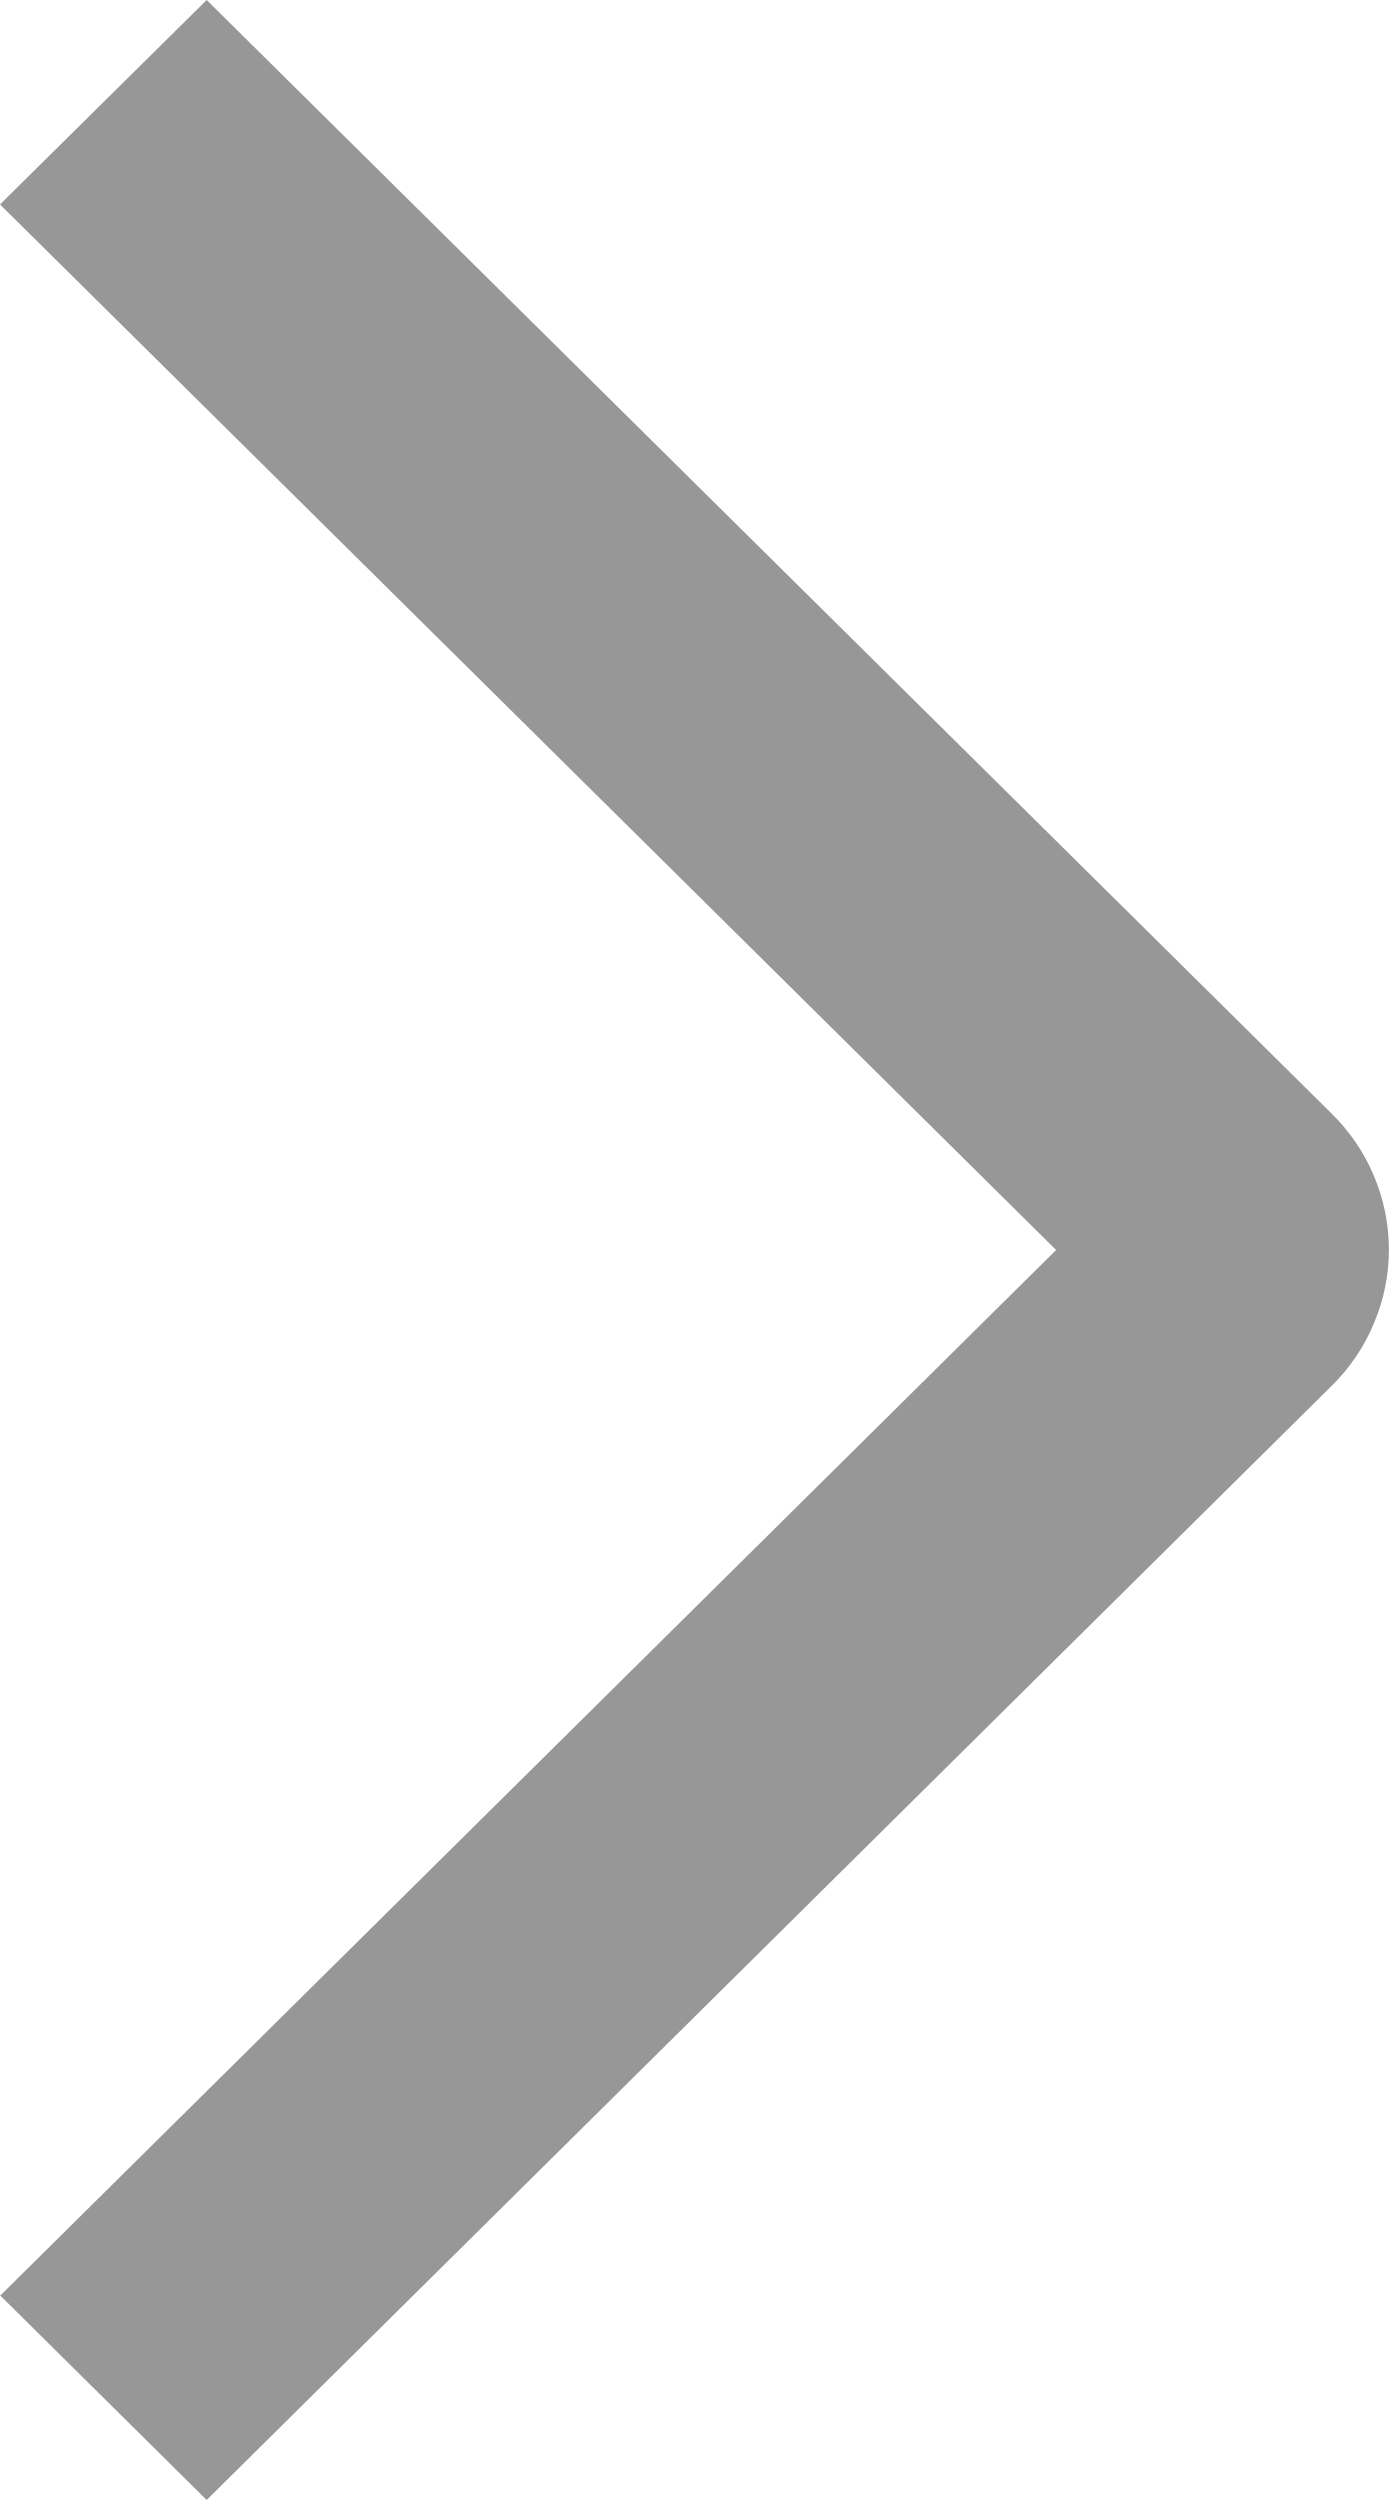
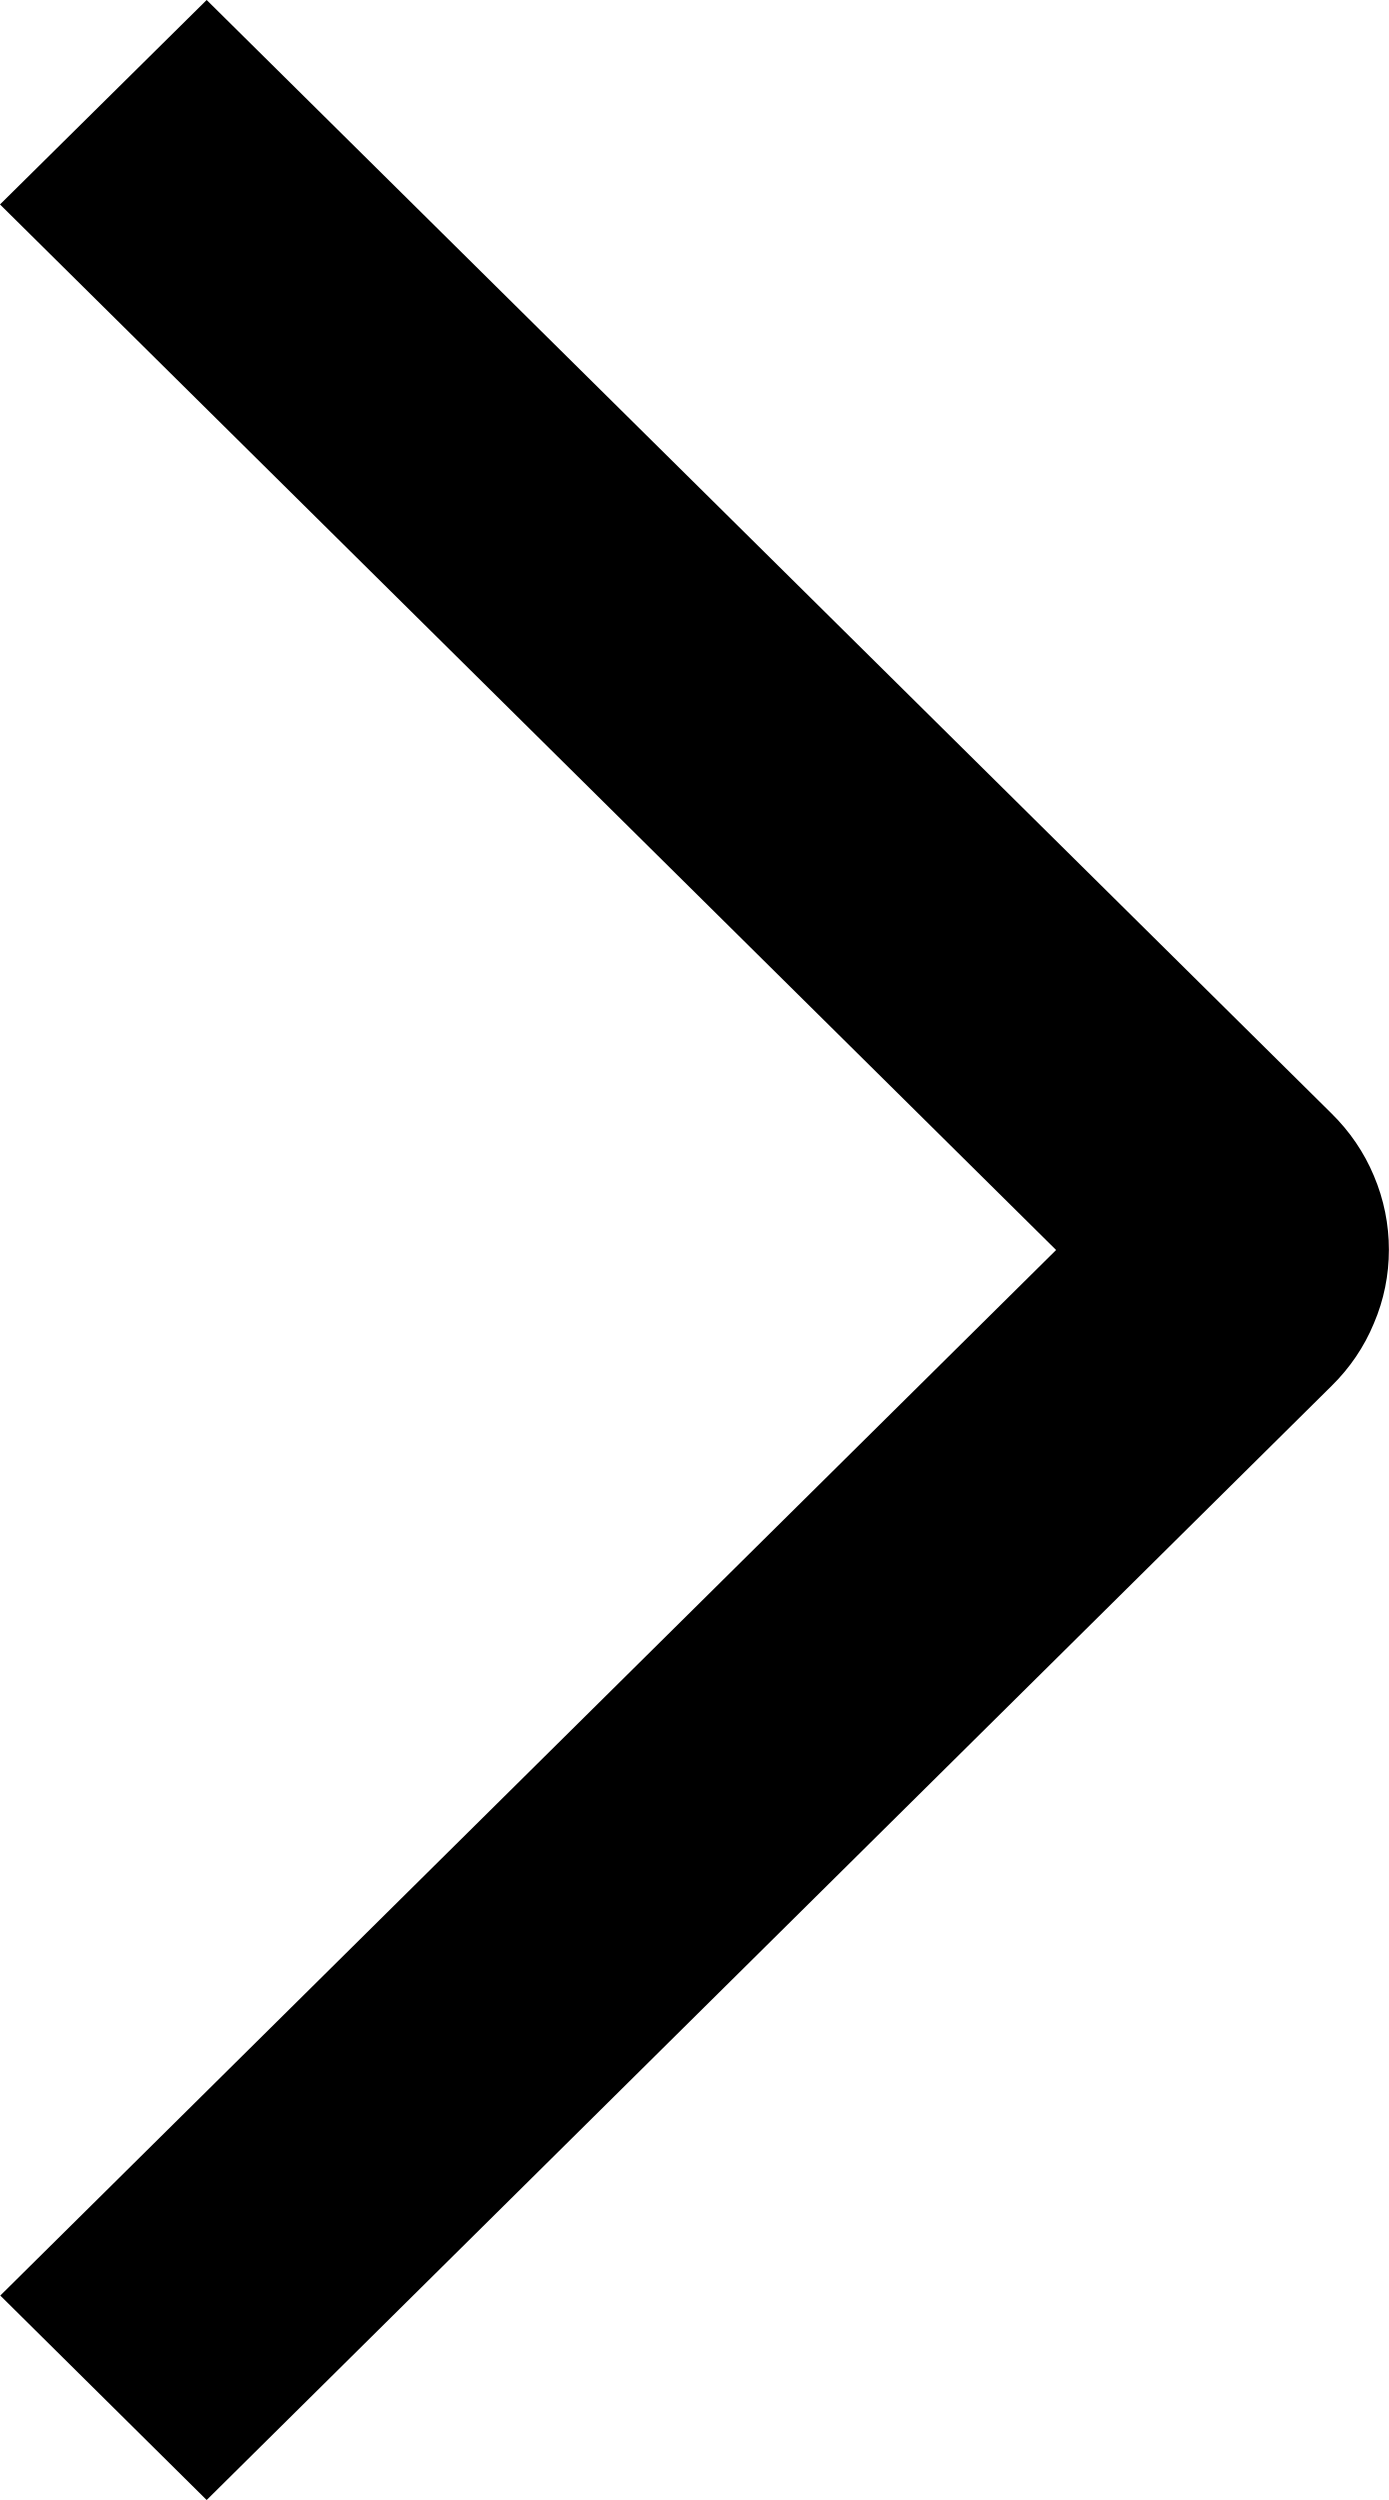
- <svg xmlns="http://www.w3.org/2000/svg" width="5" height="9" viewBox="0 0 5 9" fill="none">
-   <path d="M-2.0911e-07 0.736L0.744 -3.72104e-07L4.794 4.009C4.859 4.073 4.911 4.149 4.946 4.233C4.982 4.318 5 4.408 5 4.499C5 4.59 4.982 4.68 4.946 4.764C4.911 4.849 4.859 4.925 4.794 4.989L0.744 9L0.001 8.264L3.802 4.5L-2.0911e-07 0.736Z" fill="#979797" />
+ <svg xmlns="http://www.w3.org/2000/svg" width="5" height="9" viewBox="0 0 5 9" fill="currentColor">
+   <path d="M-2.0911e-07 0.736L0.744 -3.72104e-07L4.794 4.009C4.859 4.073 4.911 4.149 4.946 4.233C4.982 4.318 5 4.408 5 4.499C5 4.59 4.982 4.68 4.946 4.764C4.911 4.849 4.859 4.925 4.794 4.989L0.744 9L0.001 8.264L3.802 4.5L-2.0911e-07 0.736Z" />
</svg>
